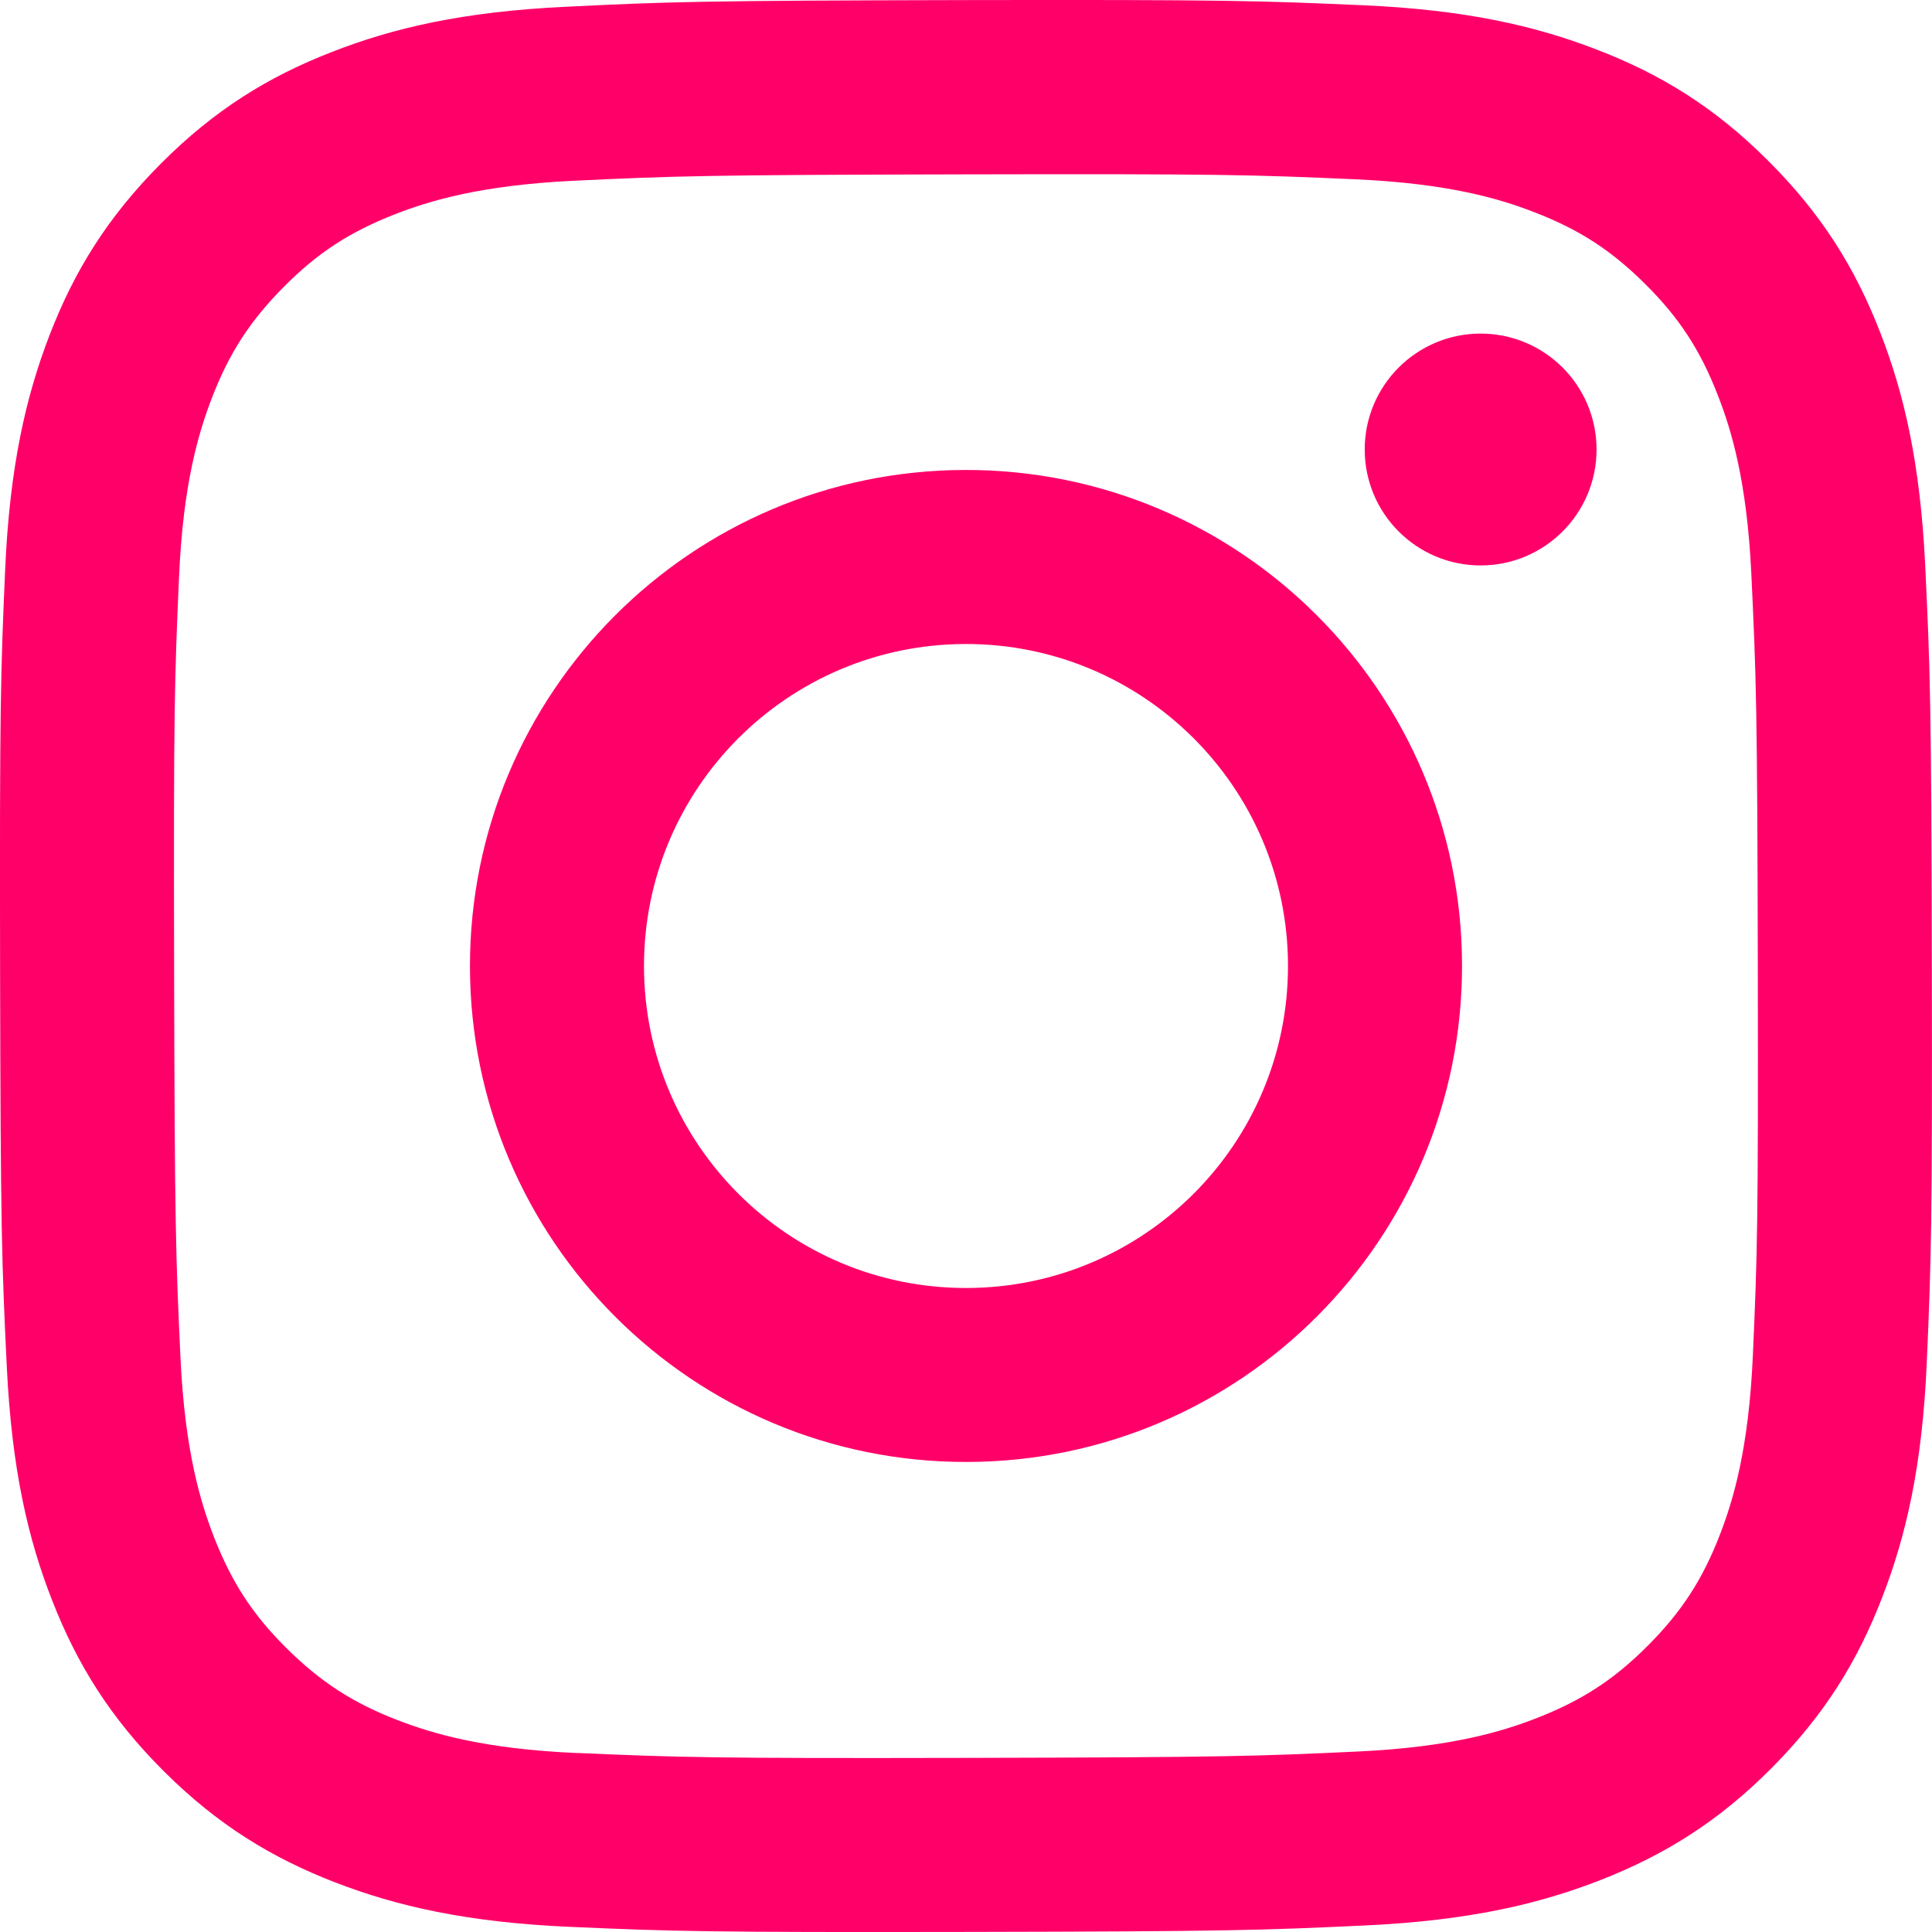
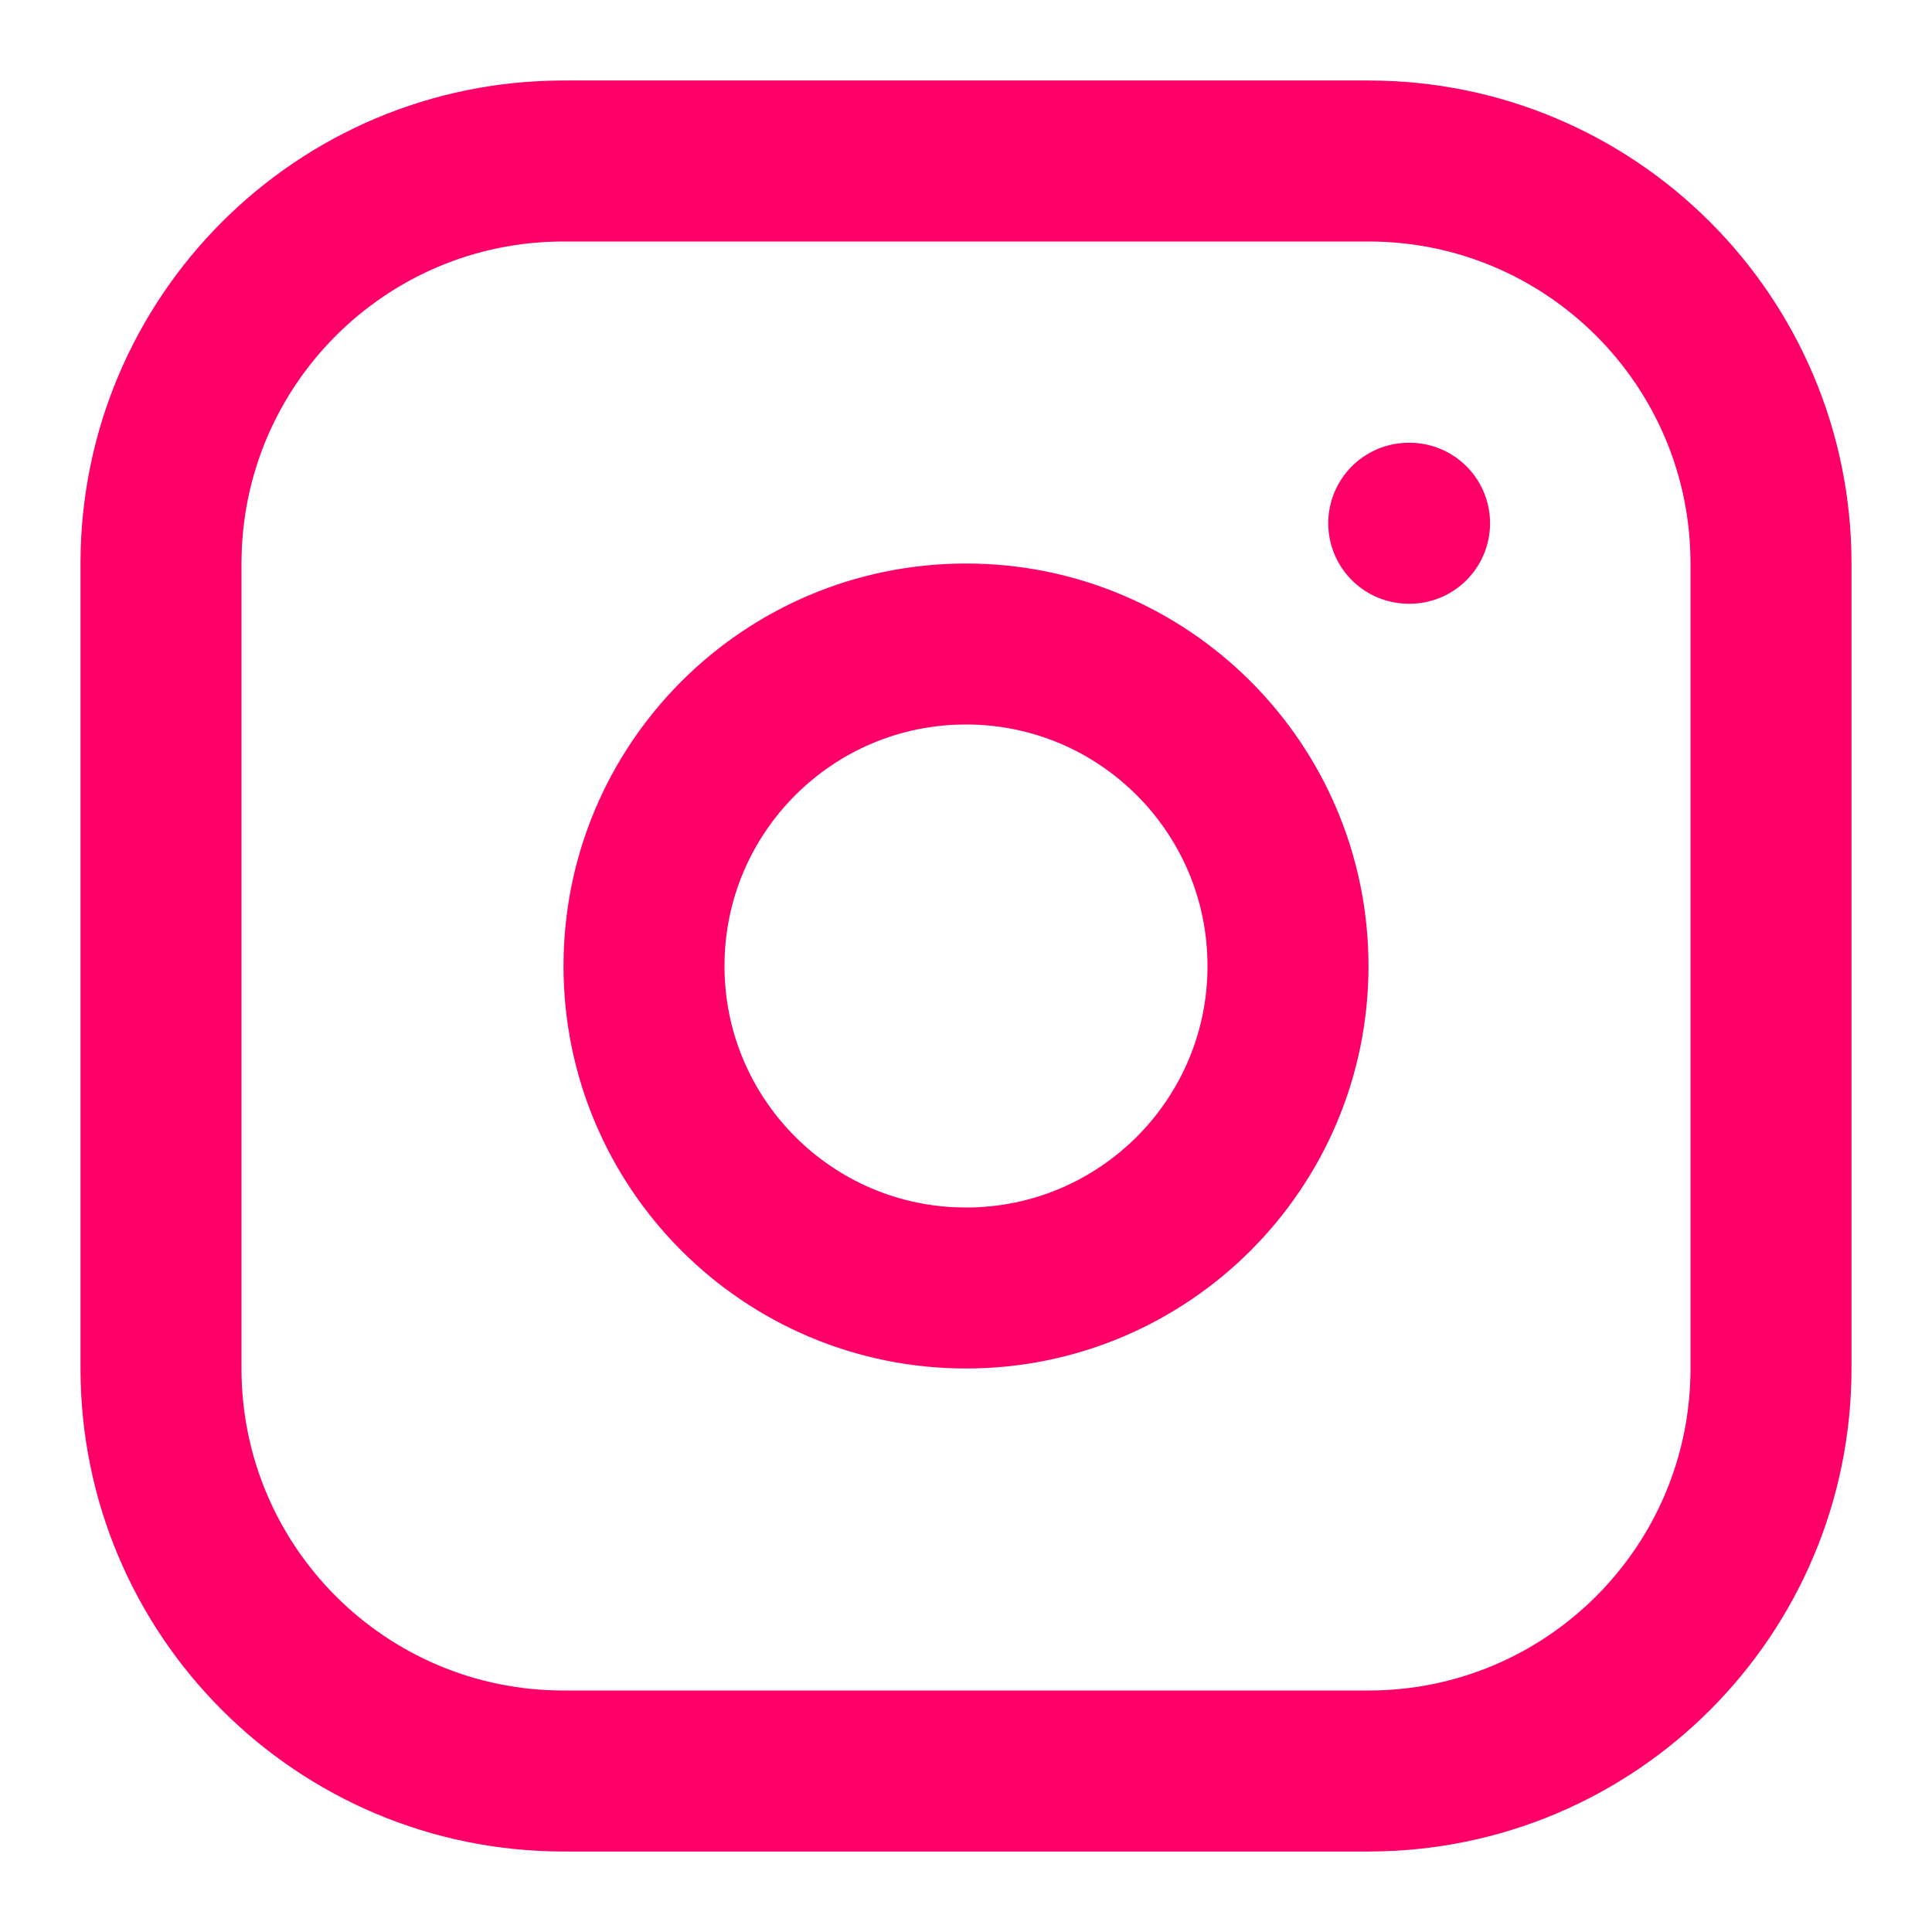
- <svg xmlns="http://www.w3.org/2000/svg" fill="#FF0069" role="img" viewBox="0 0 24 24">
-   <path d="M7.03.084c-1.277.06-2.149.264-2.911.563-.789.307-1.458.72-2.123 1.388-.665.668-1.075 1.337-1.38 2.127-.295.764-.496 1.637-.552 2.914-.056 1.278-.069 1.688-.063 4.947.006 3.259.021 3.667.083 4.947.061 1.276.264 2.148.564 2.911.308.789.72 1.457 1.388 2.123.668.665 1.337 1.074 2.128 1.38.763.295 1.636.496 2.913.552 1.277.056 1.688.069 4.946.063 3.258-.006 3.668-.021 4.948-.081 1.28-.061 2.147-.265 2.91-.563.789-.309 1.458-.72 2.123-1.388.665-.668 1.075-1.338 1.379-2.128.296-.763.497-1.636.552-2.912.056-1.281.069-1.69.063-4.948-.006-3.258-.021-3.667-.082-4.947-.061-1.28-.264-2.149-.563-2.912-.308-.789-.72-1.457-1.388-2.123C21.298 1.33 20.628.921 19.838.617 19.074.321 18.202.12 16.924.065 15.647.009 15.236-.005 11.977.001 8.718.008 8.31.021 7.03.084m.14 21.693c-1.17-.051-1.805-.245-2.229-.408-.561-.216-.96-.477-1.382-.895-.422-.418-.681-.819-.9-1.378-.164-.423-.362-1.058-.417-2.228-.059-1.264-.072-1.644-.079-4.848-.007-3.204.005-3.583.061-4.848.05-1.169.246-1.805.408-2.228.216-.561.476-.96.895-1.382.419-.422.818-.681 1.378-.9.423-.165 1.058-.361 2.227-.417 1.266-.06 1.645-.072 4.848-.079 3.203-.007 3.583.005 4.849.061 1.169.051 1.805.244 2.228.408.561.216.96.475 1.382.895.422.419.682.818.9 1.379.165.422.362 1.056.417 2.226.06 1.266.074 1.645.08 4.848.006 3.203-.005 3.583-.061 4.848-.051 1.17-.245 1.806-.408 2.229-.216.56-.476.96-.895 1.381-.419.421-.818.681-1.378.9-.422.165-1.058.362-2.226.417-1.266.059-1.645.072-4.849.079-3.204.007-3.583-.006-4.848-.061M16.953 5.586A1.44 1.44 0 1 0 18.39 4.144a1.44 1.44 0 0 0-1.437 1.442M5.838 12.012c.007 3.403 2.771 6.156 6.173 6.149 3.403-.006 6.157-2.77 6.151-6.173-.006-3.403-2.771-6.157-6.174-6.15-3.403.007-6.156 2.771-6.15 6.174M8 12.008a4 4 0 1 1 4.008 3.992A4 4 0 0 1 8 12.008" />
+ <svg xmlns="http://www.w3.org/2000/svg" viewBox="0 0 24 24" fill="none" stroke="#FF0069" stroke-width="2" stroke-linecap="round" stroke-linejoin="round">
+   <rect x="2" y="2" width="20" height="20" rx="5" ry="5" />
+   <circle cx="12" cy="12" r="4" />
+   <line x1="17.5" y1="6.5" x2="17.51" y2="6.5" />
</svg>
